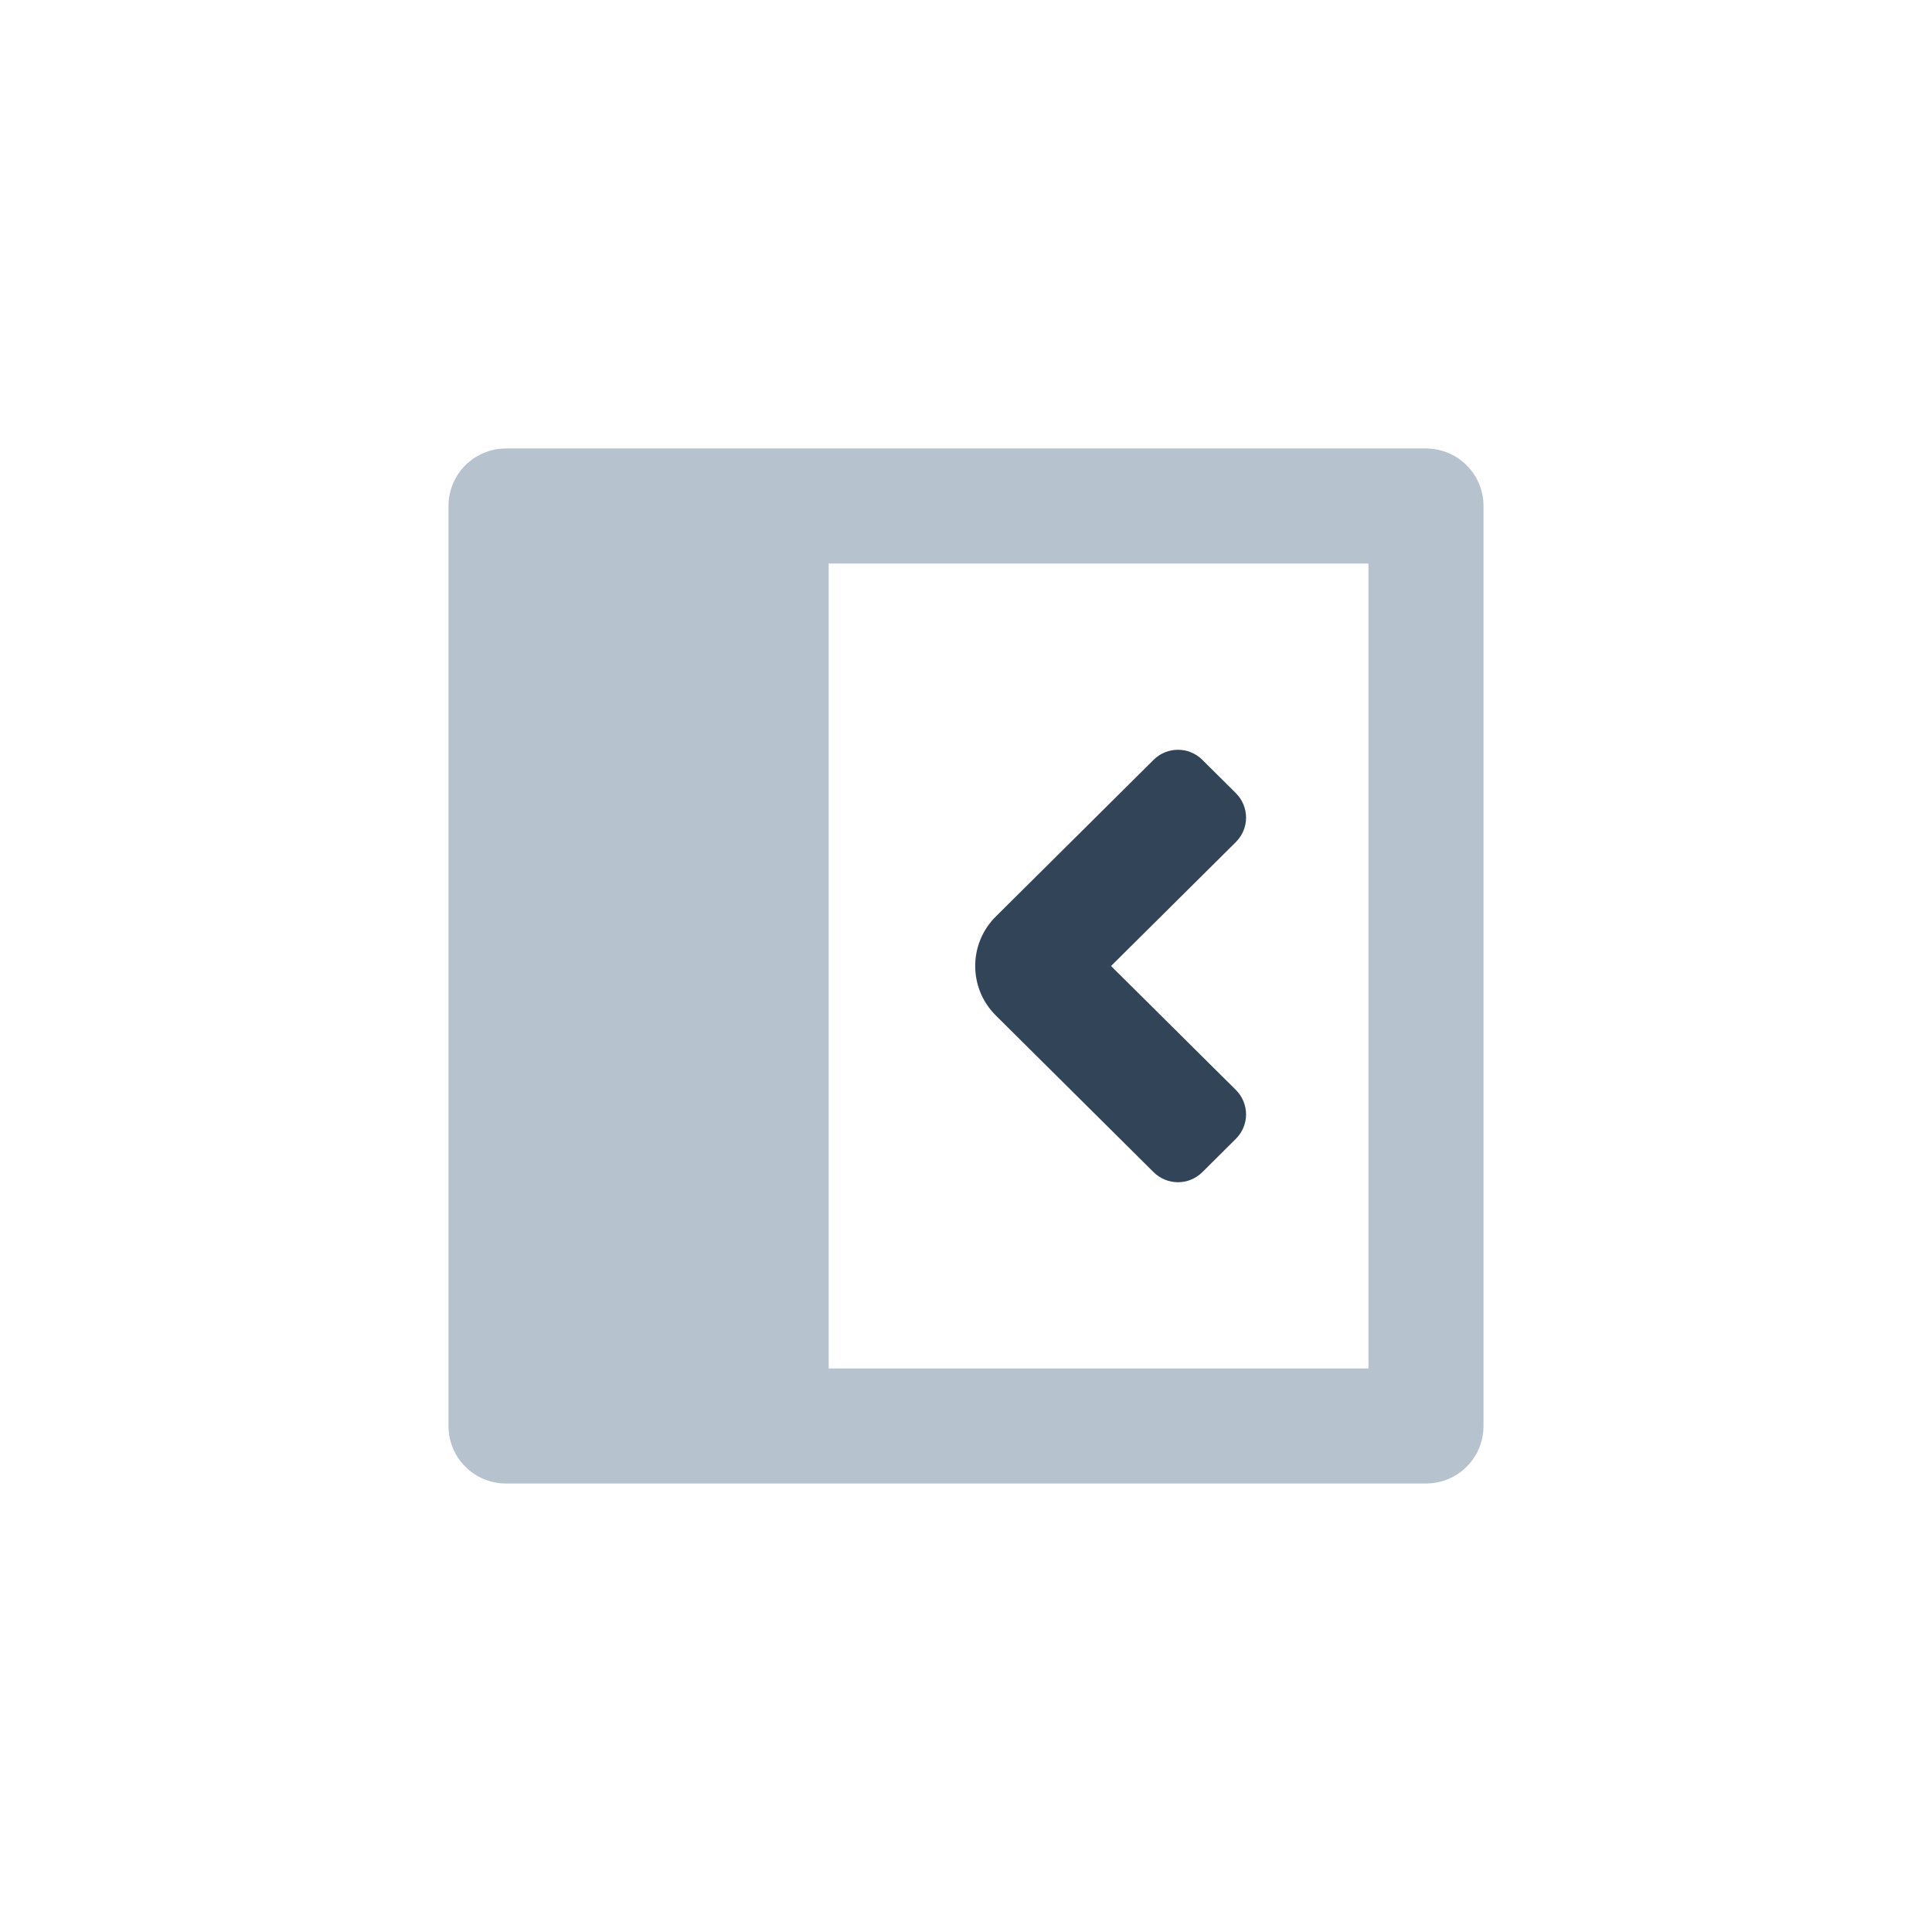
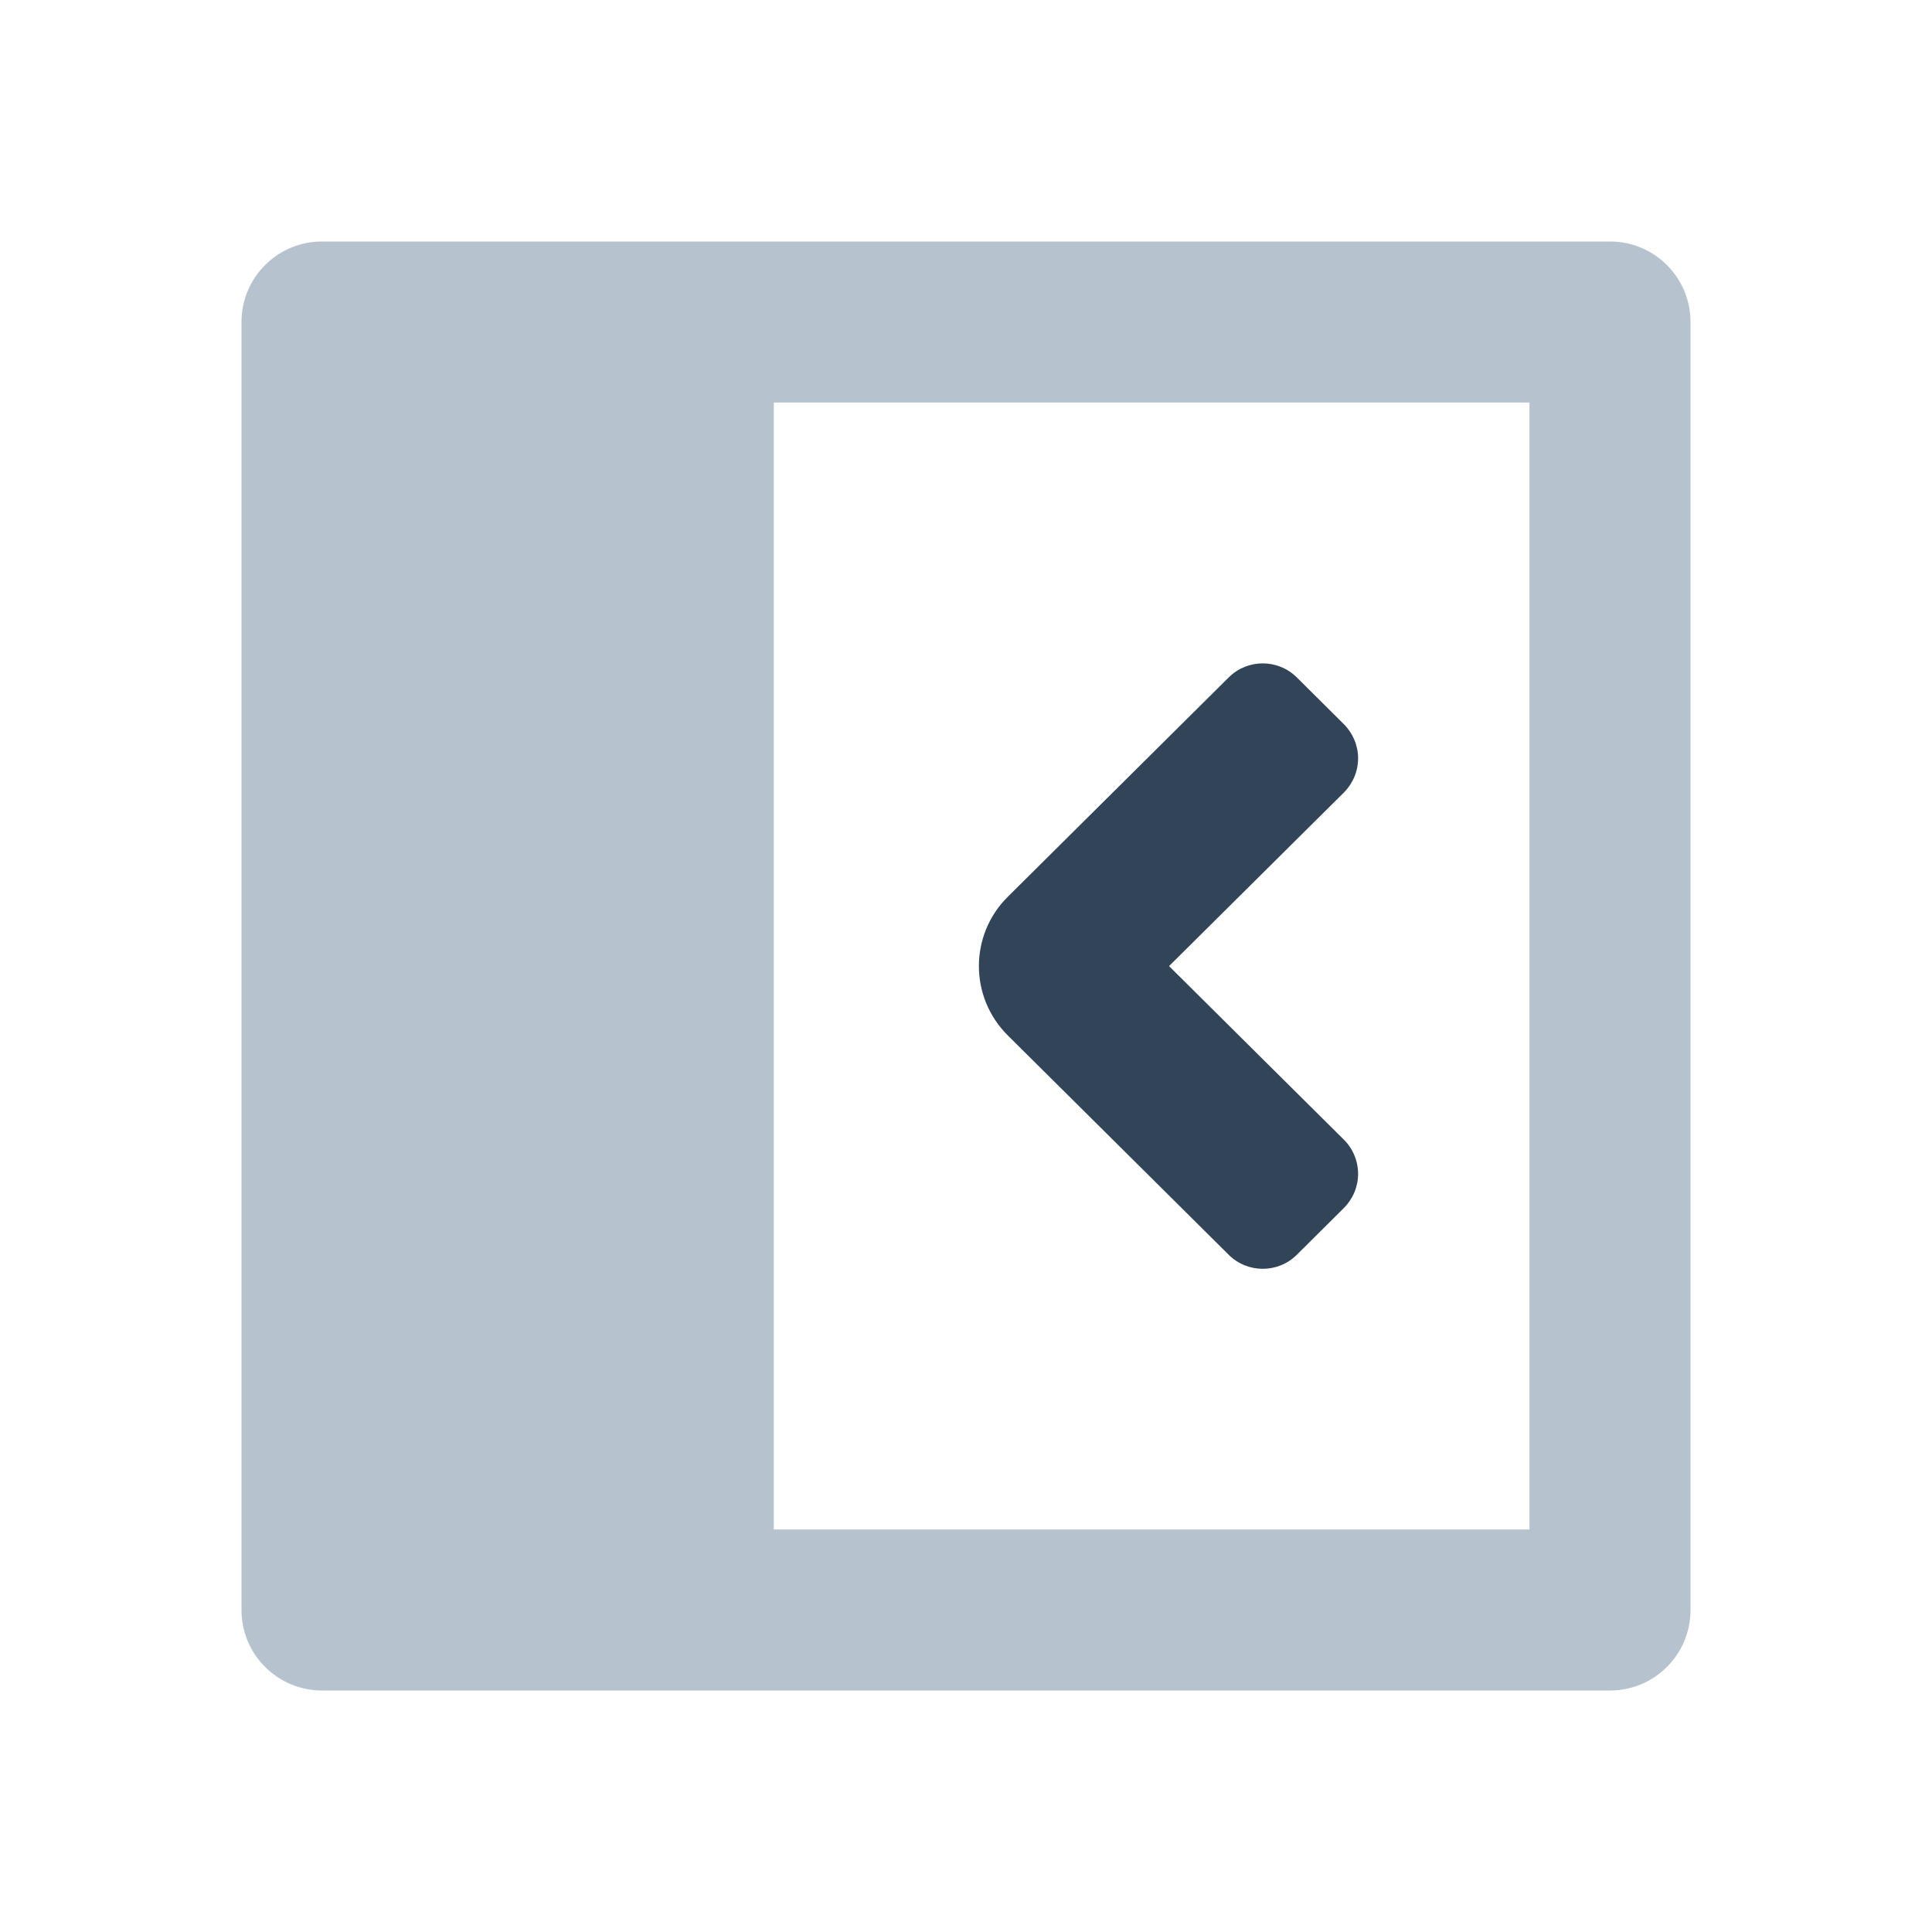
- <svg xmlns="http://www.w3.org/2000/svg" width="28" height="28" viewBox="0 0 28 28" fill="none">
-   <path fill-rule="evenodd" clip-rule="evenodd" d="M7.333 6.5C6.873 6.5 6.5 6.873 6.5 7.333V20.667C6.5 21.127 6.873 21.5 7.333 21.5H20.667C21.127 21.5 21.5 21.127 21.5 20.667V7.333C21.5 6.873 21.127 6.5 20.667 6.5H7.333ZM19.833 8.167H12.01V19.833H19.833V8.167Z" fill="#B6C2CD" />
-   <path fill-rule="evenodd" clip-rule="evenodd" d="M17.424 11.011C17.229 10.818 16.915 10.818 16.72 11.011L14.432 13.283C14.034 13.678 14.034 14.322 14.432 14.717L16.72 16.989C16.915 17.182 17.229 17.182 17.424 16.989L17.911 16.505C18.005 16.411 18.059 16.284 18.059 16.151C18.059 16.017 18.005 15.89 17.911 15.796L16.102 14L17.911 12.204C18.005 12.11 18.059 11.983 18.059 11.85C18.059 11.716 18.005 11.589 17.911 11.495L17.424 11.011Z" fill="#324558" />
+ <svg xmlns="http://www.w3.org/2000/svg" width="20" height="20" viewBox="0 0 20 20" fill="none">
+   <path fill-rule="evenodd" clip-rule="evenodd" d="M3.333 2.5C2.873 2.5 2.5 2.873 2.5 3.333V16.667C2.5 17.127 2.873 17.5 3.333 17.5H16.667C17.127 17.5 17.5 17.127 17.5 16.667V3.333C17.5 2.873 17.127 2.5 16.667 2.5H3.333ZM15.833 4.167H8.01V15.833H15.833V4.167Z" fill="#B6C2CD" />
+   <path fill-rule="evenodd" clip-rule="evenodd" d="M13.424 7.012C13.229 6.819 12.915 6.819 12.72 7.012L10.432 9.284C10.034 9.679 10.034 10.322 10.432 10.718L12.72 12.99C12.915 13.183 13.229 13.183 13.424 12.99L13.911 12.506C14.005 12.412 14.059 12.285 14.059 12.152C14.059 12.018 14.005 11.89 13.911 11.797L12.102 10.001L13.911 8.205C14.005 8.111 14.059 7.984 14.059 7.85C14.059 7.717 14.005 7.59 13.911 7.496L13.424 7.012Z" fill="#324558" />
</svg>
